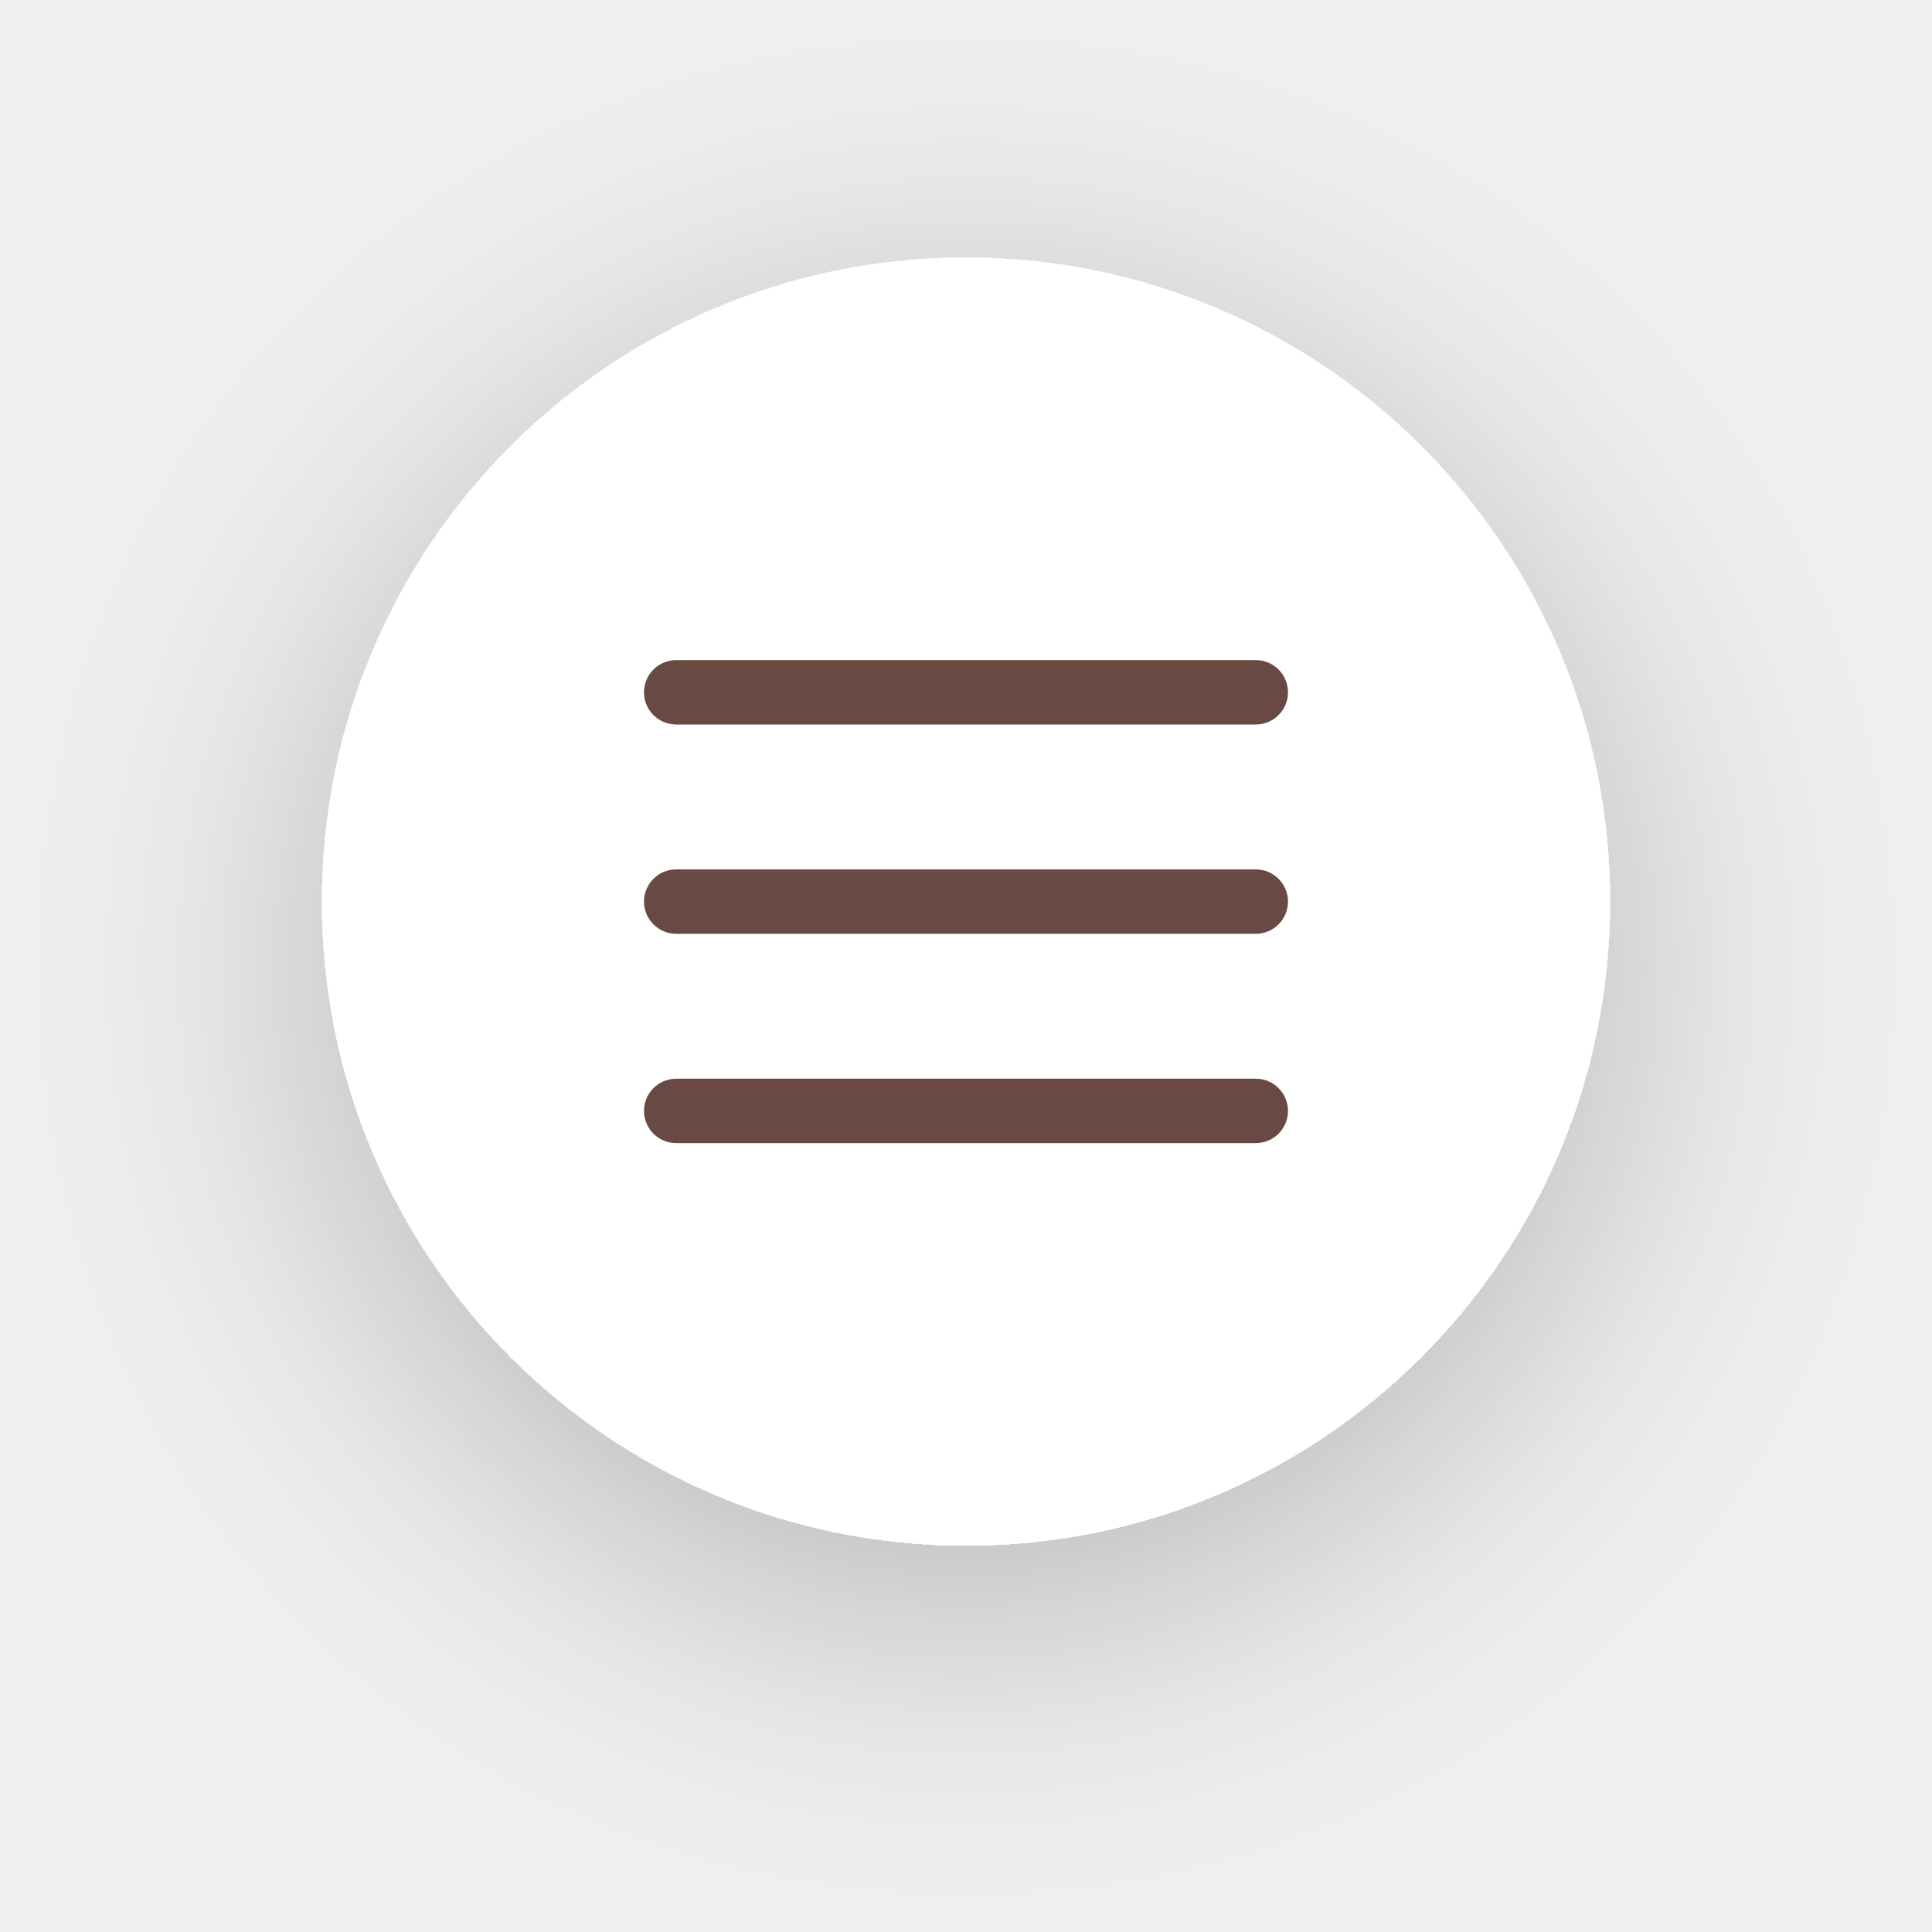
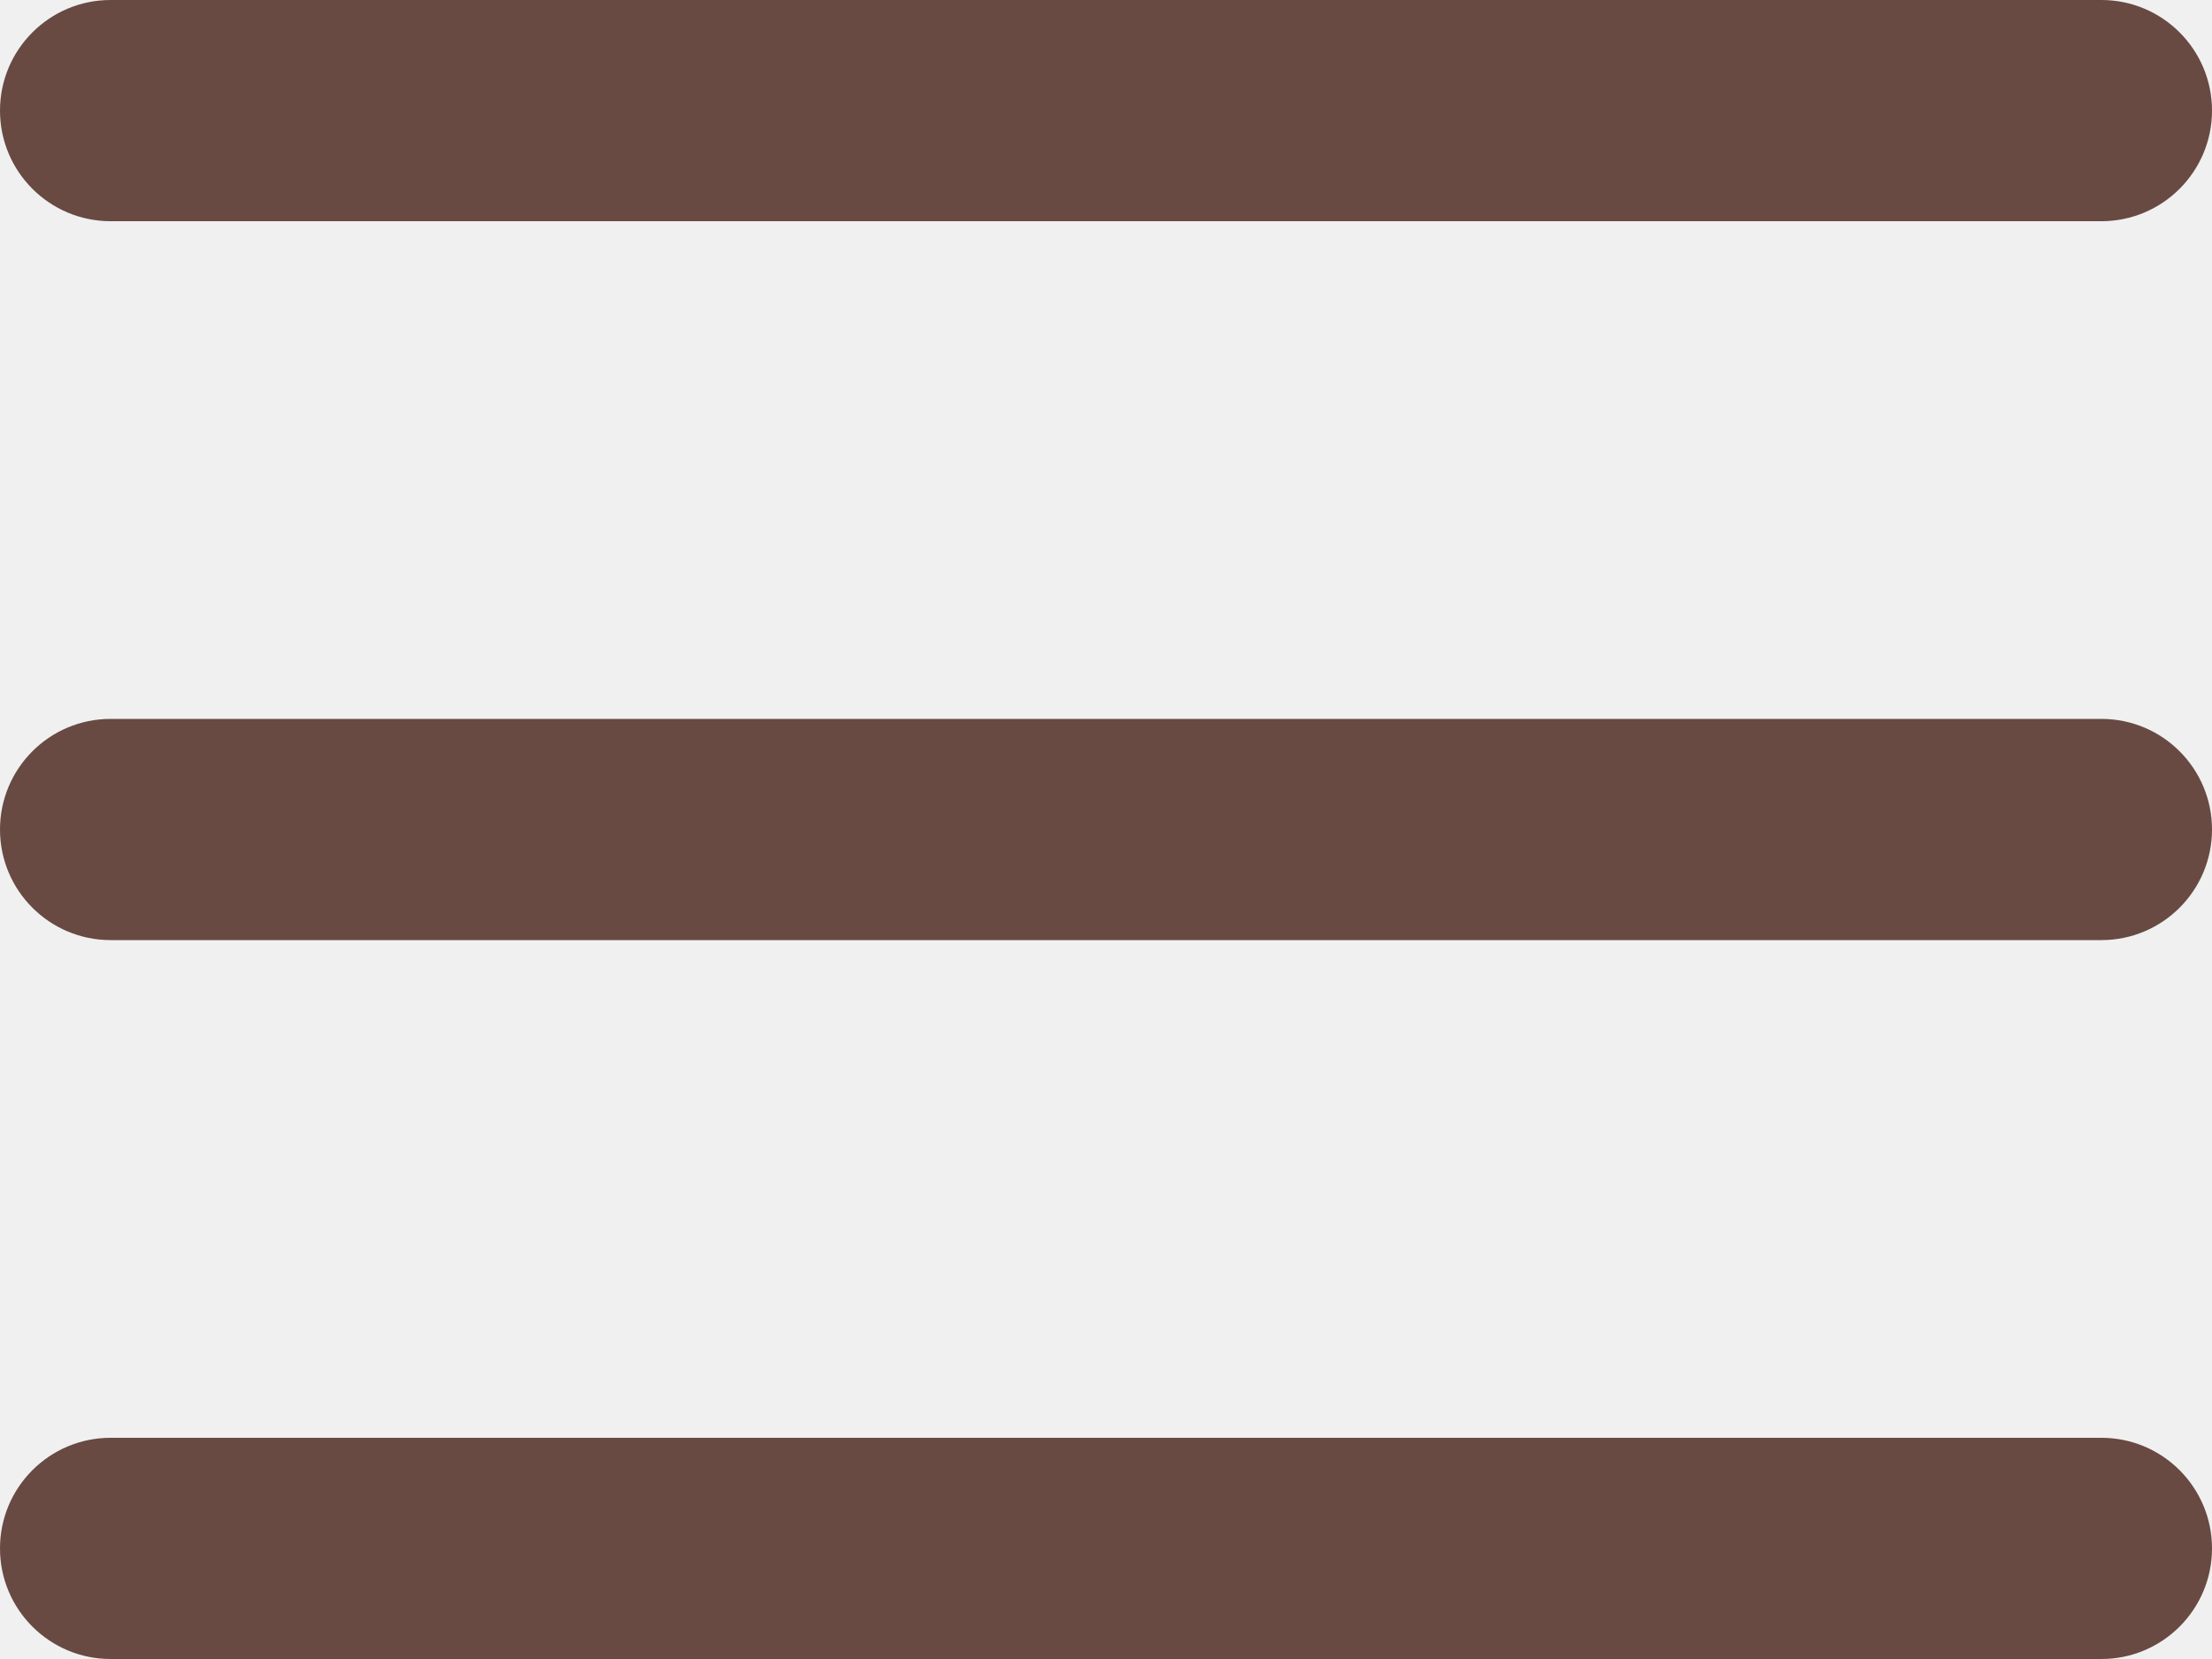
- <svg xmlns="http://www.w3.org/2000/svg" width="120" height="120" viewBox="0 0 120 120" fill="none">
-   <g filter="url(#filter0_d_1194_134)">
-     <rect x="20" y="16" width="80" height="80" rx="40" fill="white" />
-   </g>
-   <rect x="40" y="41" width="40" height="4" rx="2" fill="#684A43" />
-   <rect x="40" y="67" width="40" height="4" rx="2" fill="#684A43" />
-   <rect x="40" y="54" width="40" height="4" rx="2" fill="#684A43" />
-   <defs>
-     <filter id="filter0_d_1194_134" x="0" y="0" width="120" height="120" filterUnits="userSpaceOnUse" color-interpolation-filters="sRGB">
-       <feFlood flood-opacity="0" result="BackgroundImageFix" />
-       <feColorMatrix in="SourceAlpha" type="matrix" values="0 0 0 0 0 0 0 0 0 0 0 0 0 0 0 0 0 0 127 0" result="hardAlpha" />
-       <feOffset dy="4" />
-       <feGaussianBlur stdDeviation="10" />
-       <feComposite in2="hardAlpha" operator="out" />
-       <feColorMatrix type="matrix" values="0 0 0 0 0 0 0 0 0 0 0 0 0 0 0 0 0 0 0.25 0" />
-       <feBlend mode="normal" in2="BackgroundImageFix" result="effect1_dropShadow_1194_134" />
-       <feBlend mode="normal" in="SourceGraphic" in2="effect1_dropShadow_1194_134" result="shape" />
-     </filter>
-   </defs>
+ <svg xmlns="http://www.w3.org/2000/svg" width="40" height="30" viewBox="0 0 40 30" fill="none">
+   <rect width="40" height="4" rx="2" fill="#684A43" />
+   <rect y="26" width="40" height="4" rx="2" fill="#684A43" />
+   <rect y="13" width="40" height="4" rx="2" fill="#684A43" />
</svg>
